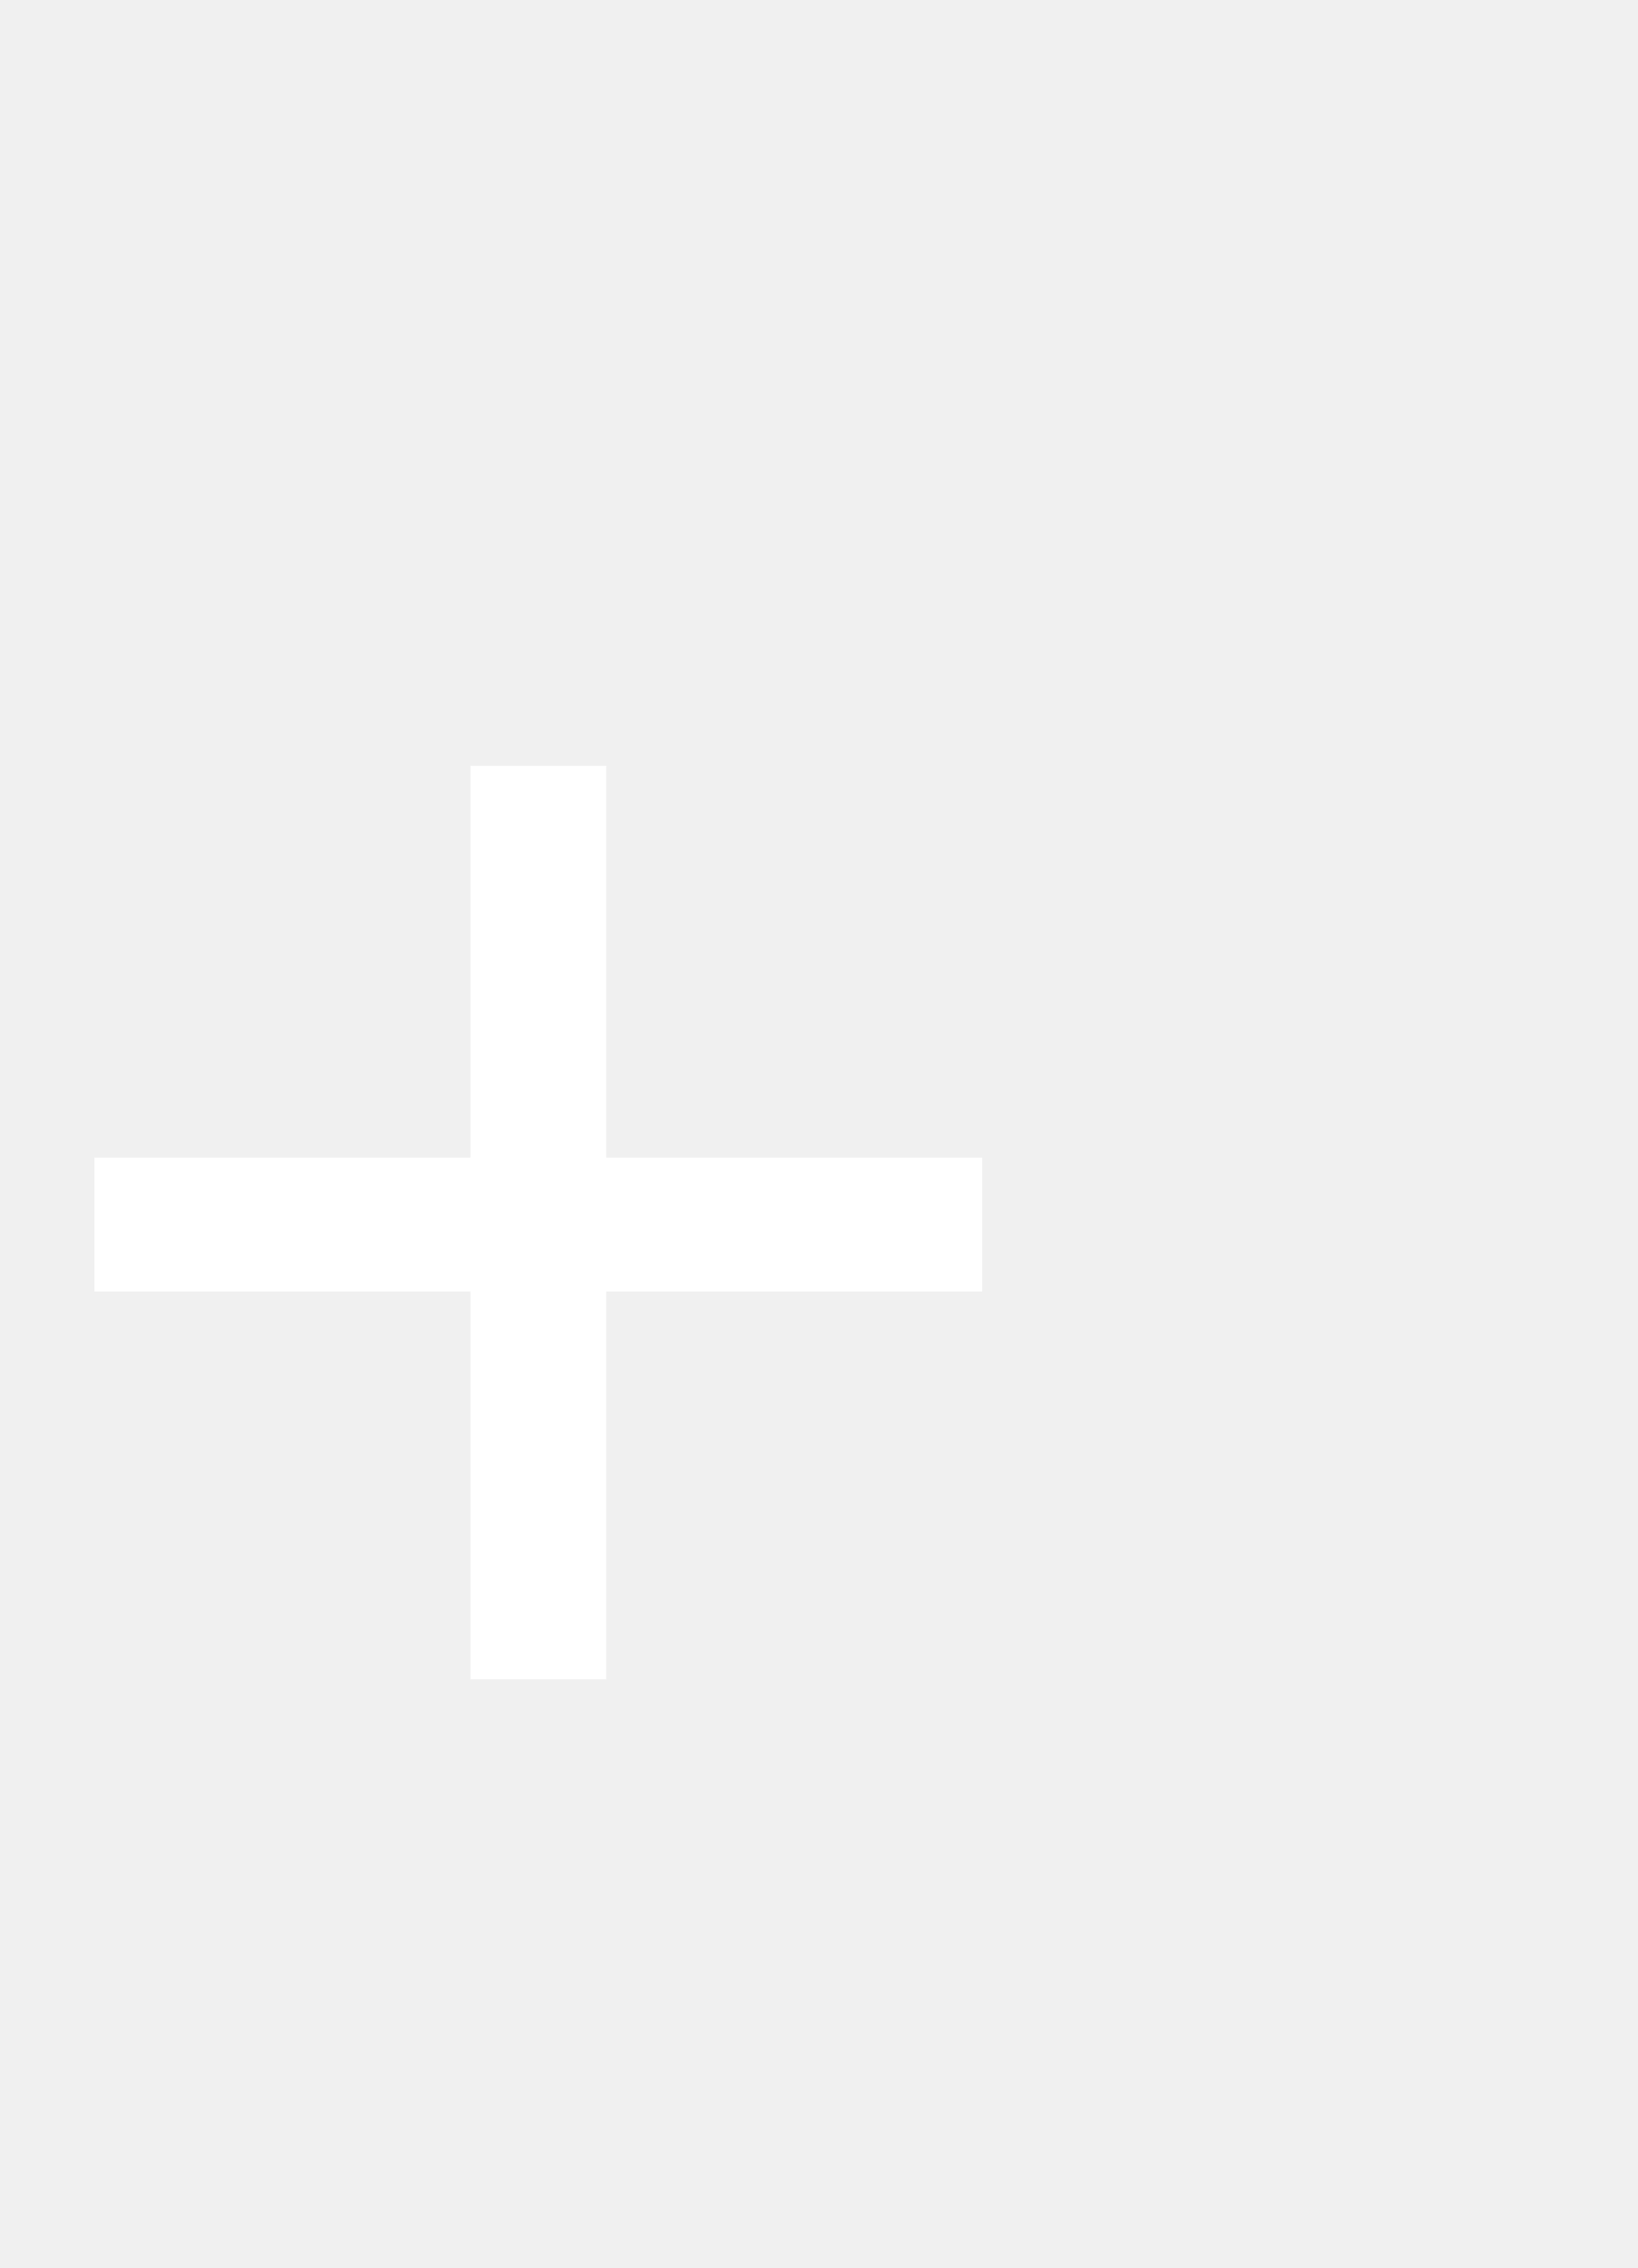
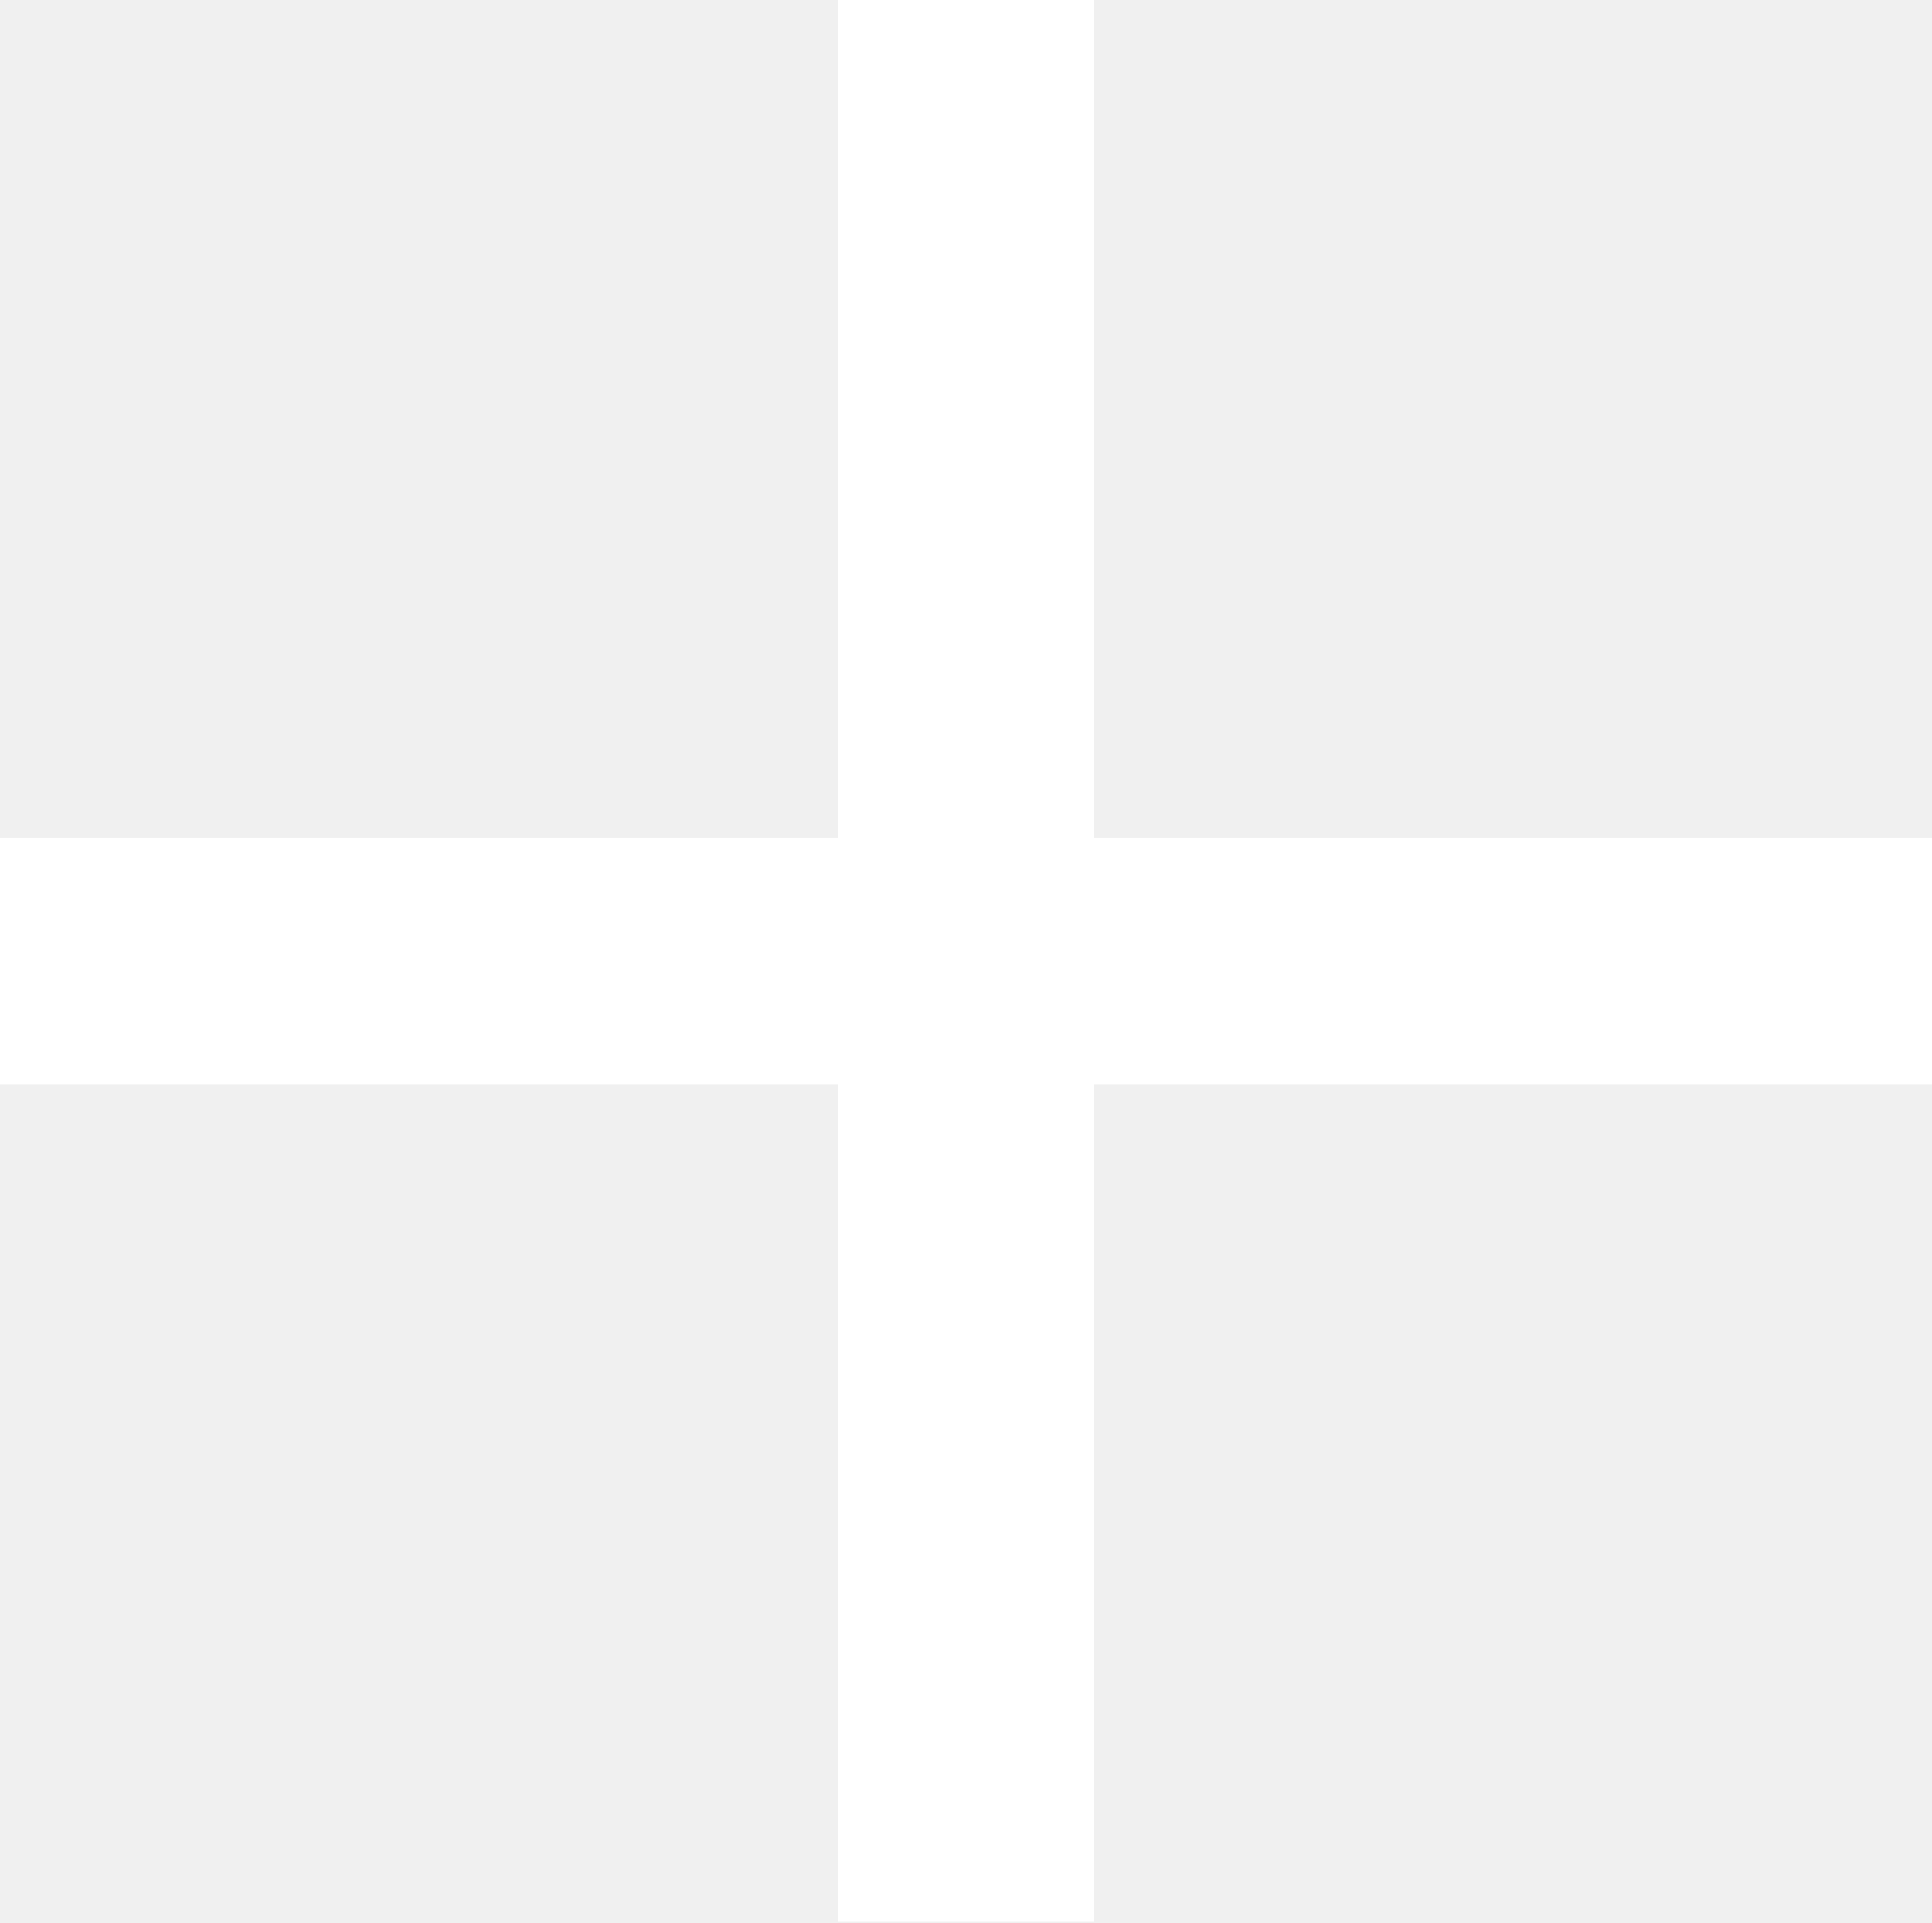
- <svg xmlns="http://www.w3.org/2000/svg" width="13" height="18" viewBox="0 0 13 18">
-   <text id="_" data-name="+" transform="translate(0 15)" fill="#fff" font-size="15" font-family="Verdana">
-     <tspan x="0" y="0">+</tspan>
-   </text>
+ <svg xmlns="http://www.w3.org/2000/svg" width="9.199" height="9.155" viewBox="0 0 9.199 9.155">
+   <path id="Path_23" data-name="Path 23" d="M10.737-4.189H6.746V-.2H5.53V-4.189H1.538V-5.361H5.53V-9.353H6.746v3.992h3.992Z" transform="translate(-1.538 9.353)" fill="#fff" />
</svg>
